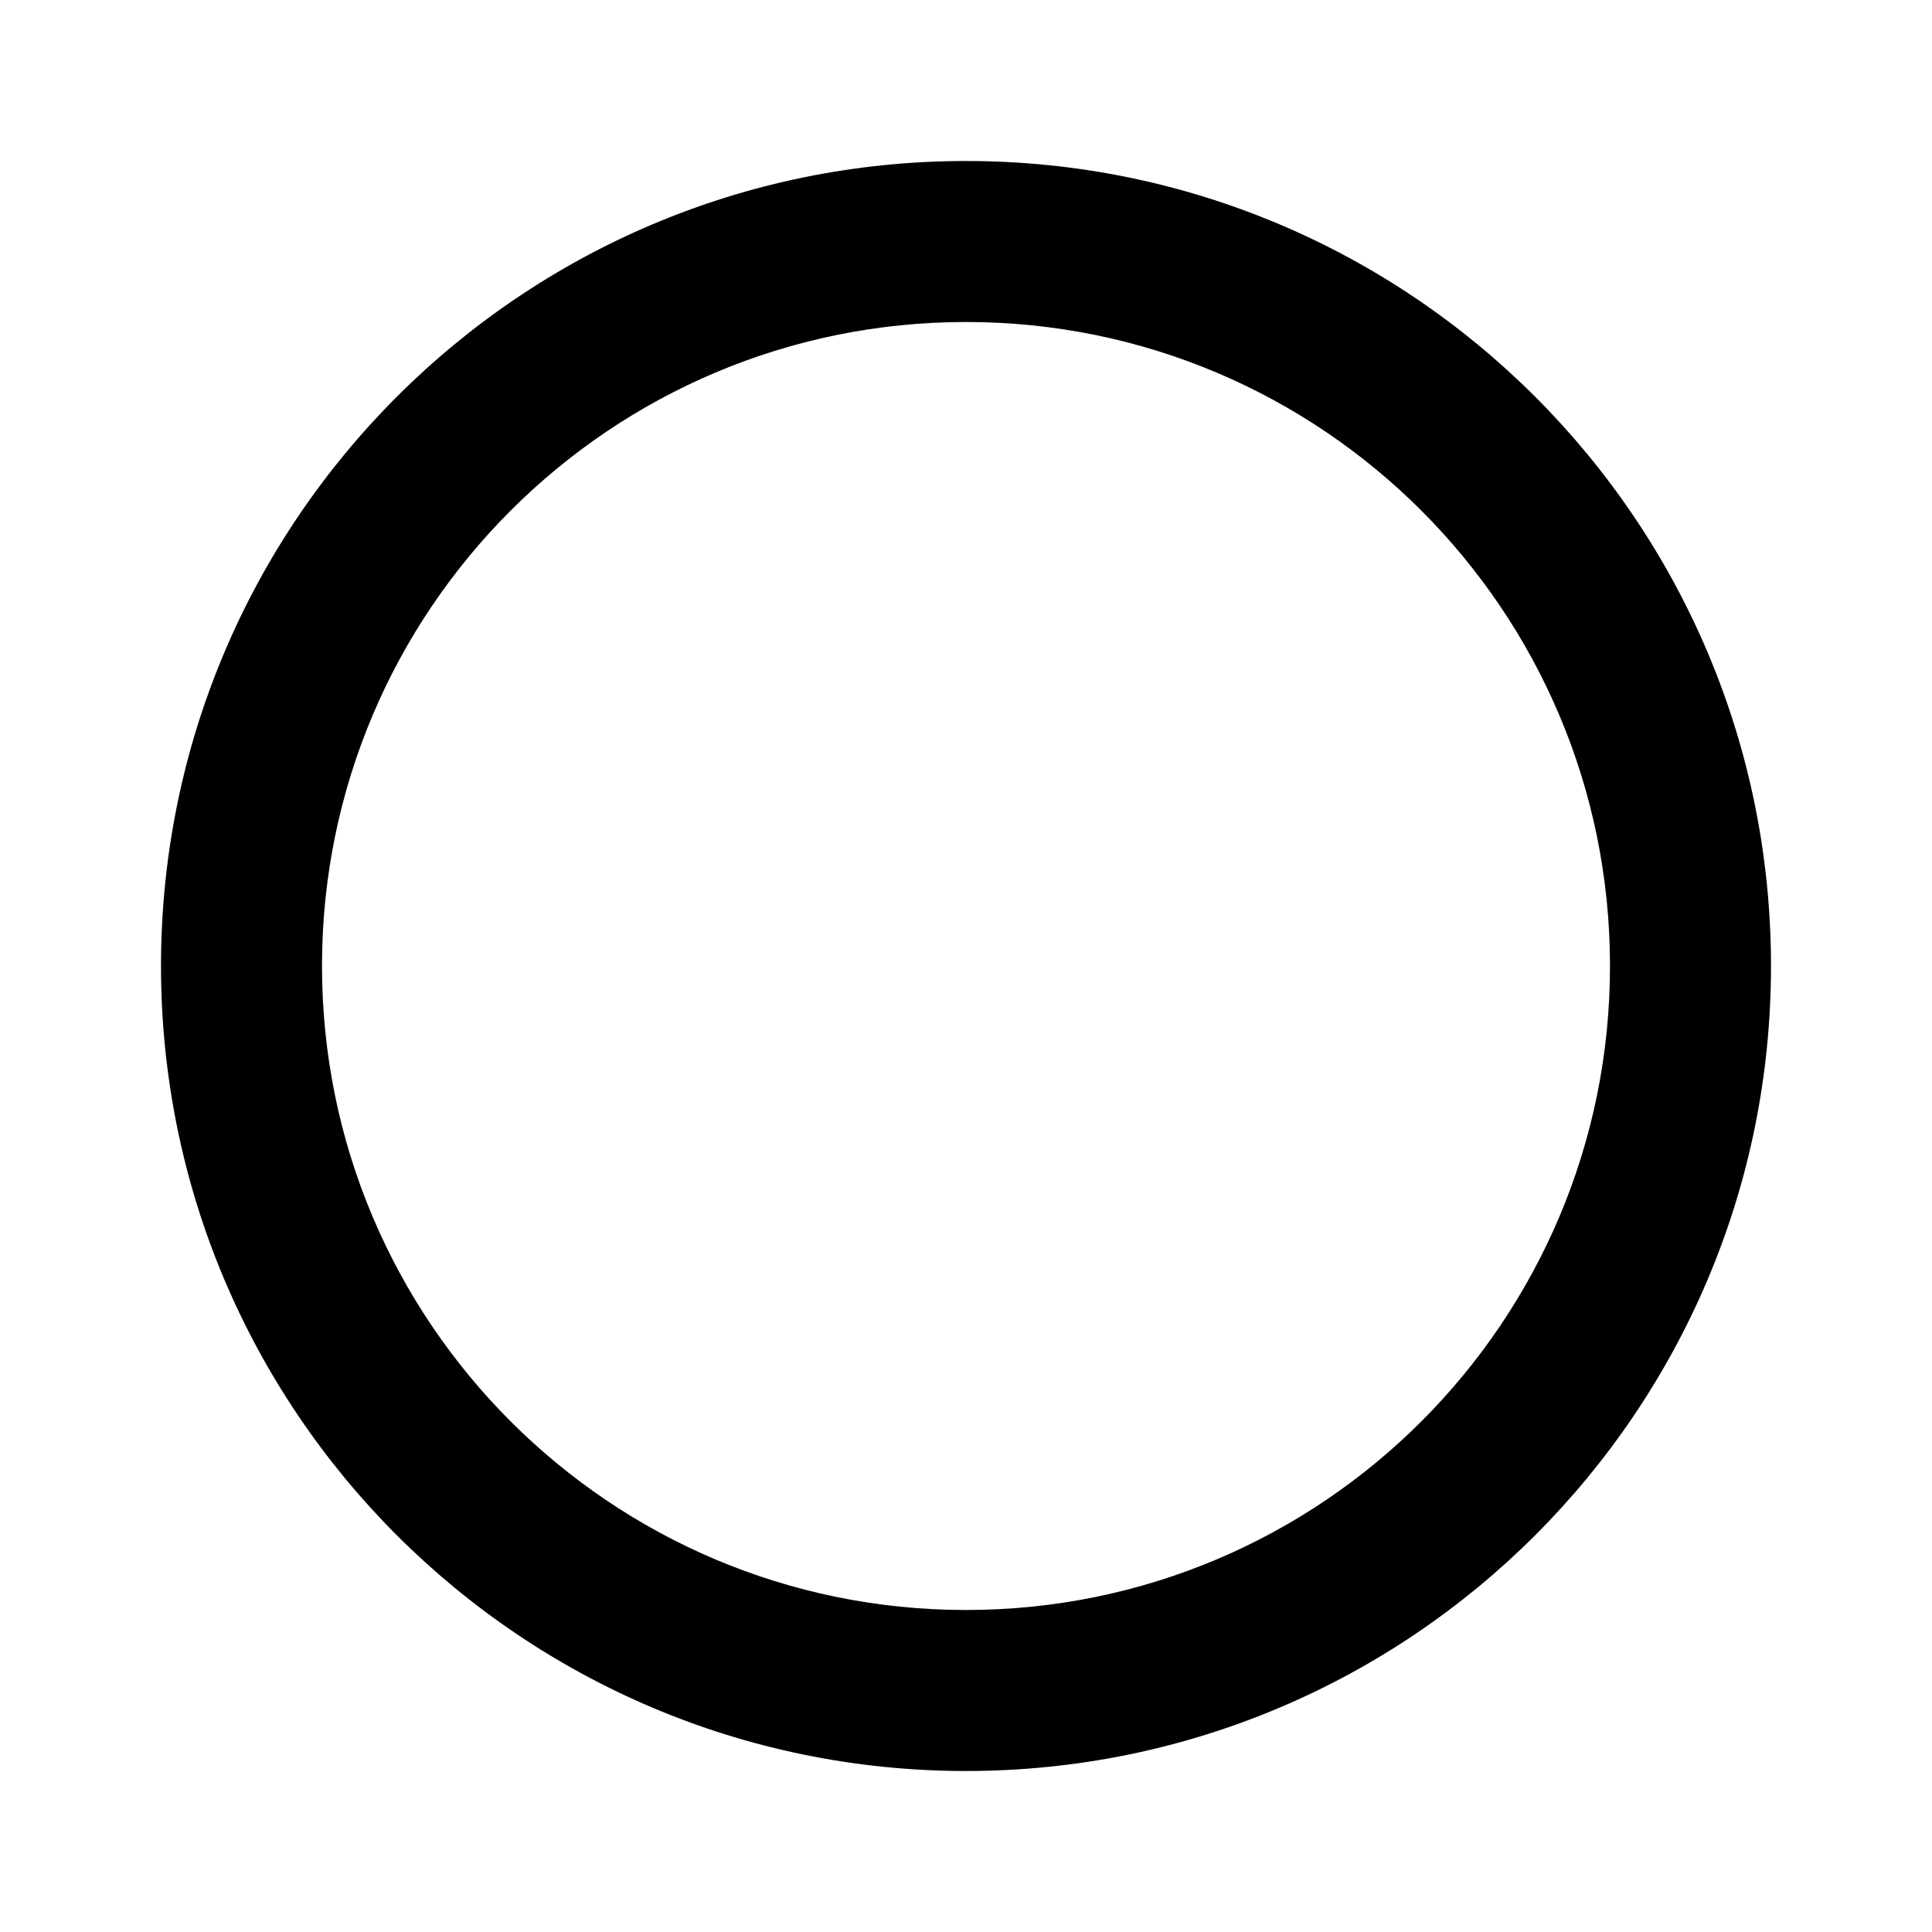
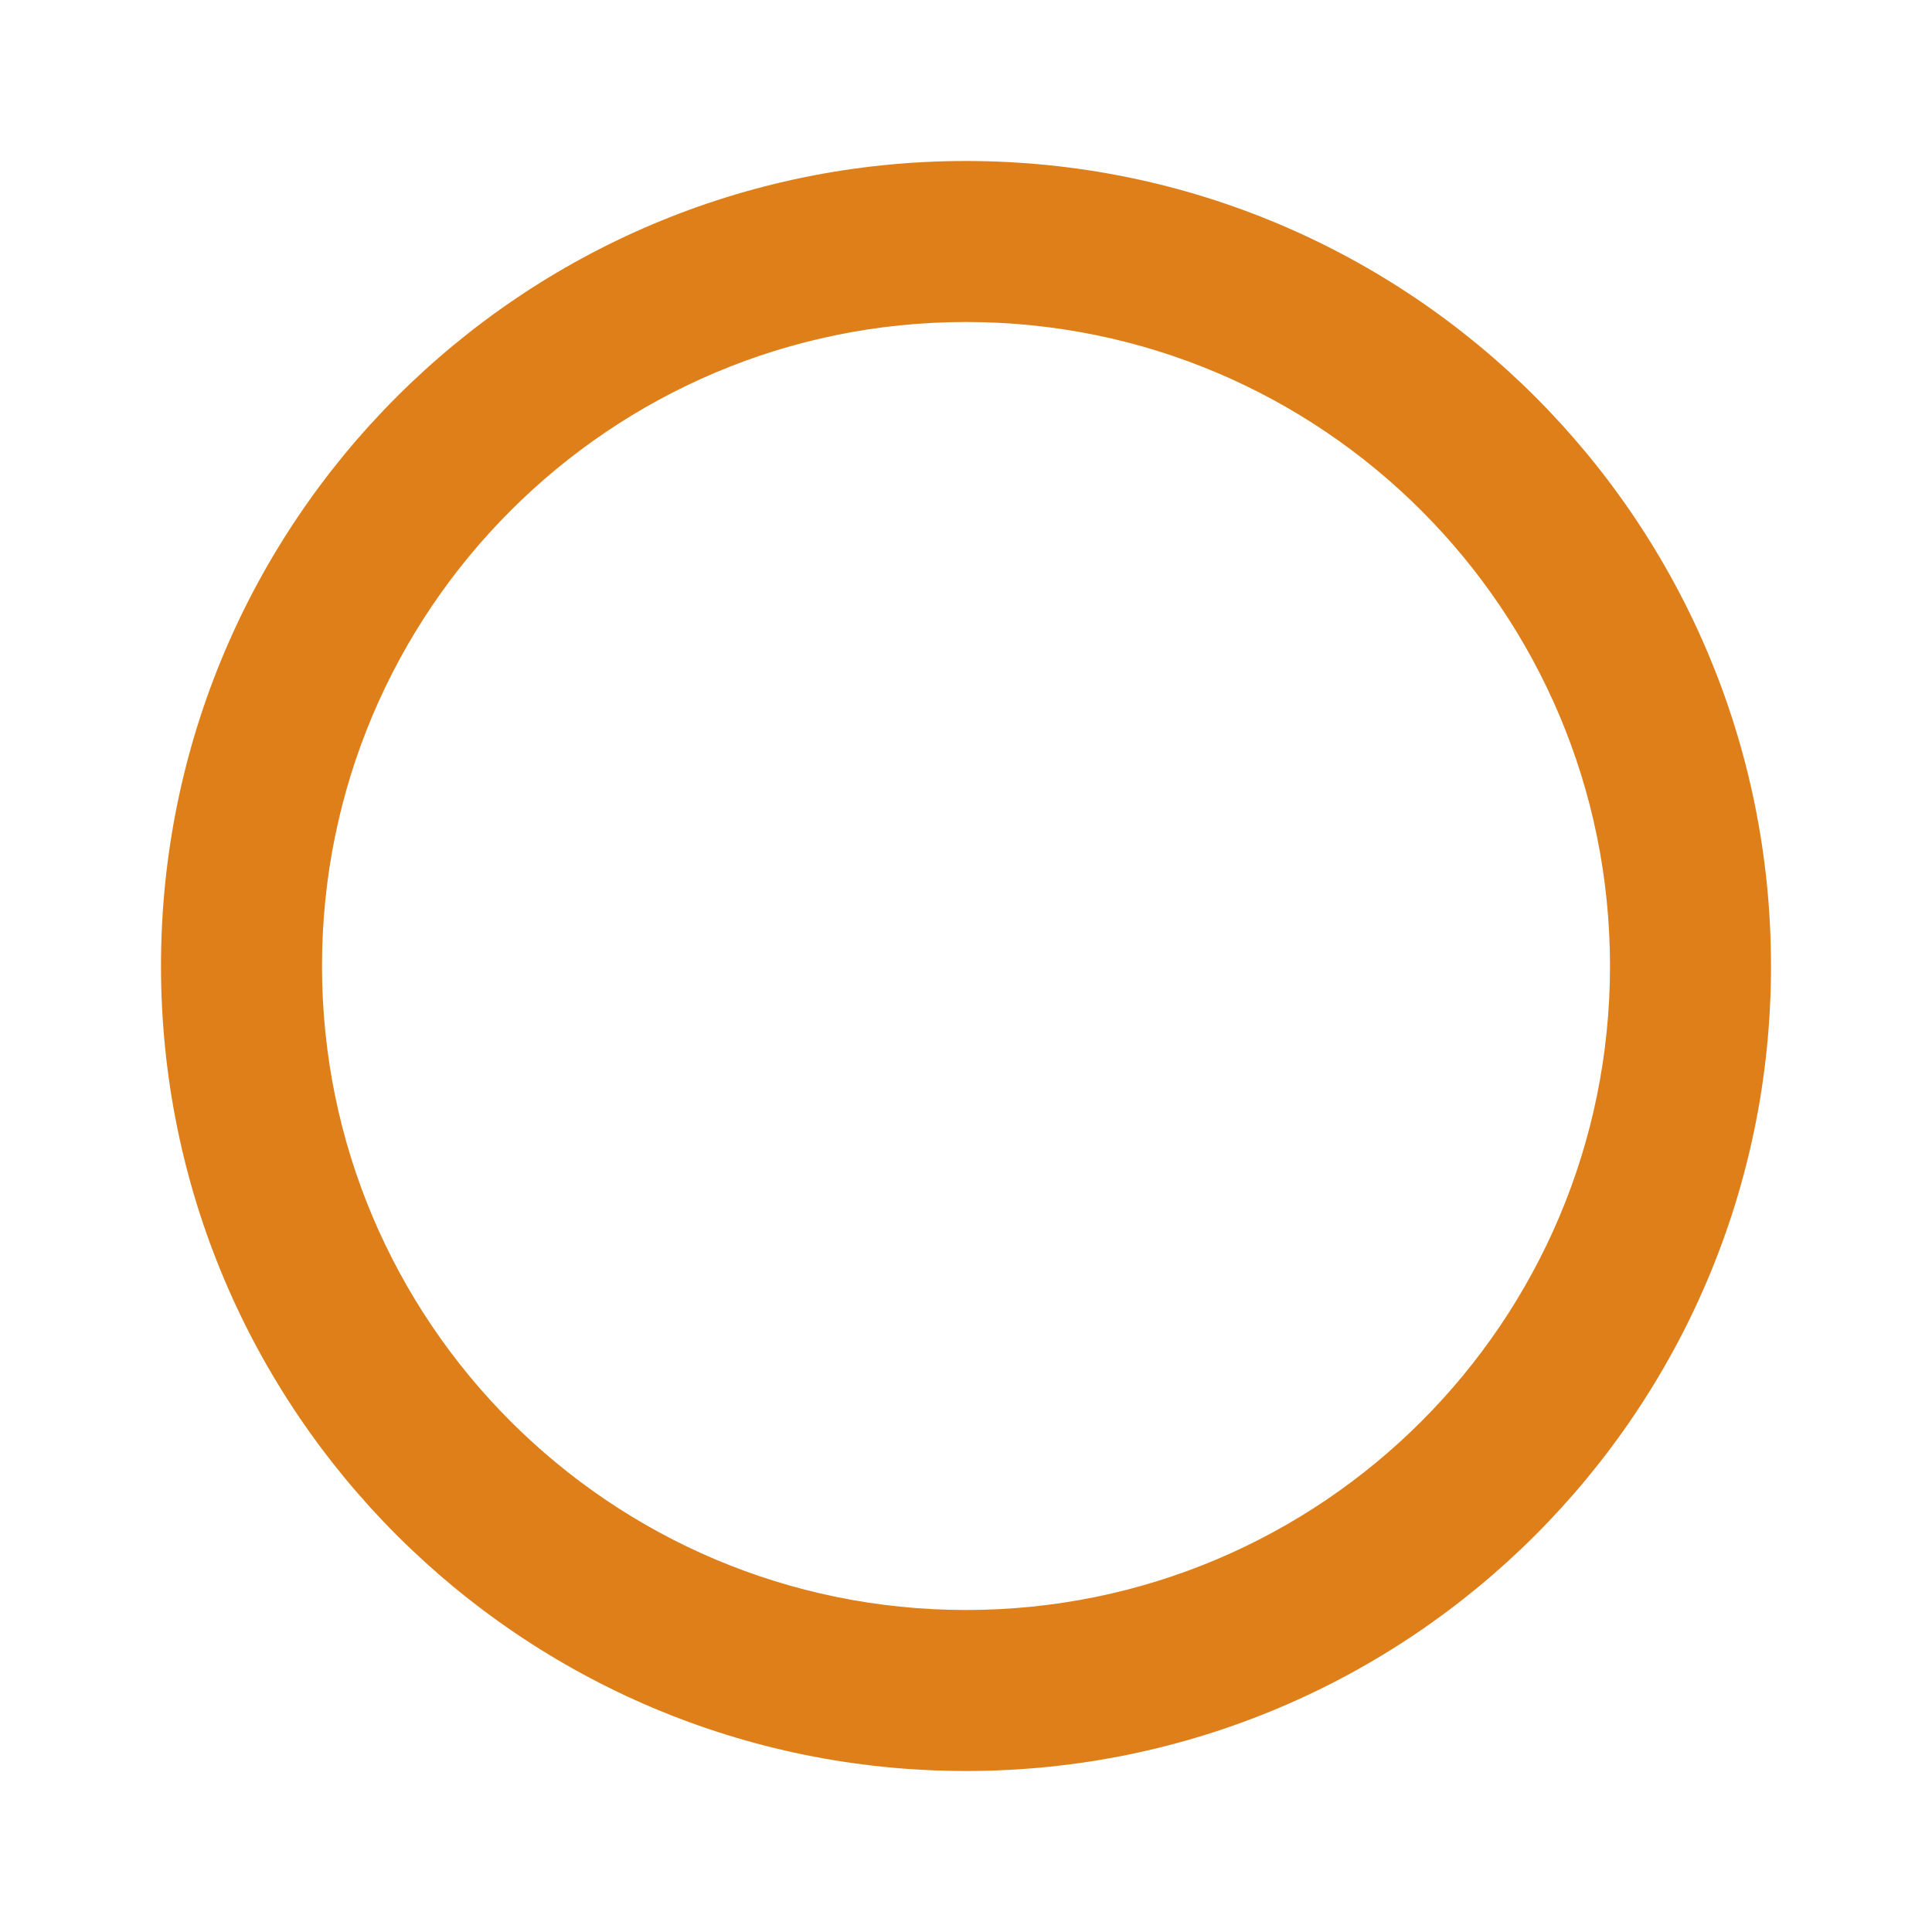
<svg xmlns="http://www.w3.org/2000/svg" viewBox="0 0 24 24">
-   <path d="M12,20A8,8 0 0,1 4,12A8,8 0 0,1 12,4A8,8 0 0,1 20,12A8,8 0 0,1 12,20M12,2A10,10 0 0,0 2,12A10,10 0 0,0 12,22A10,10 0 0,0 22,12A10,10 0 0,0 12,2Z" />
+   <path fill="#de7f1a" d="M12,20A8,8 0 0,1 4,12A8,8 0 0,1 12,4A8,8 0 0,1 20,12A8,8 0 0,1 12,20M12,2A10,10 0 0,0 2,12A10,10 0 0,0 12,22A10,10 0 0,0 22,12A10,10 0 0,0 12,2Z" />
</svg>
